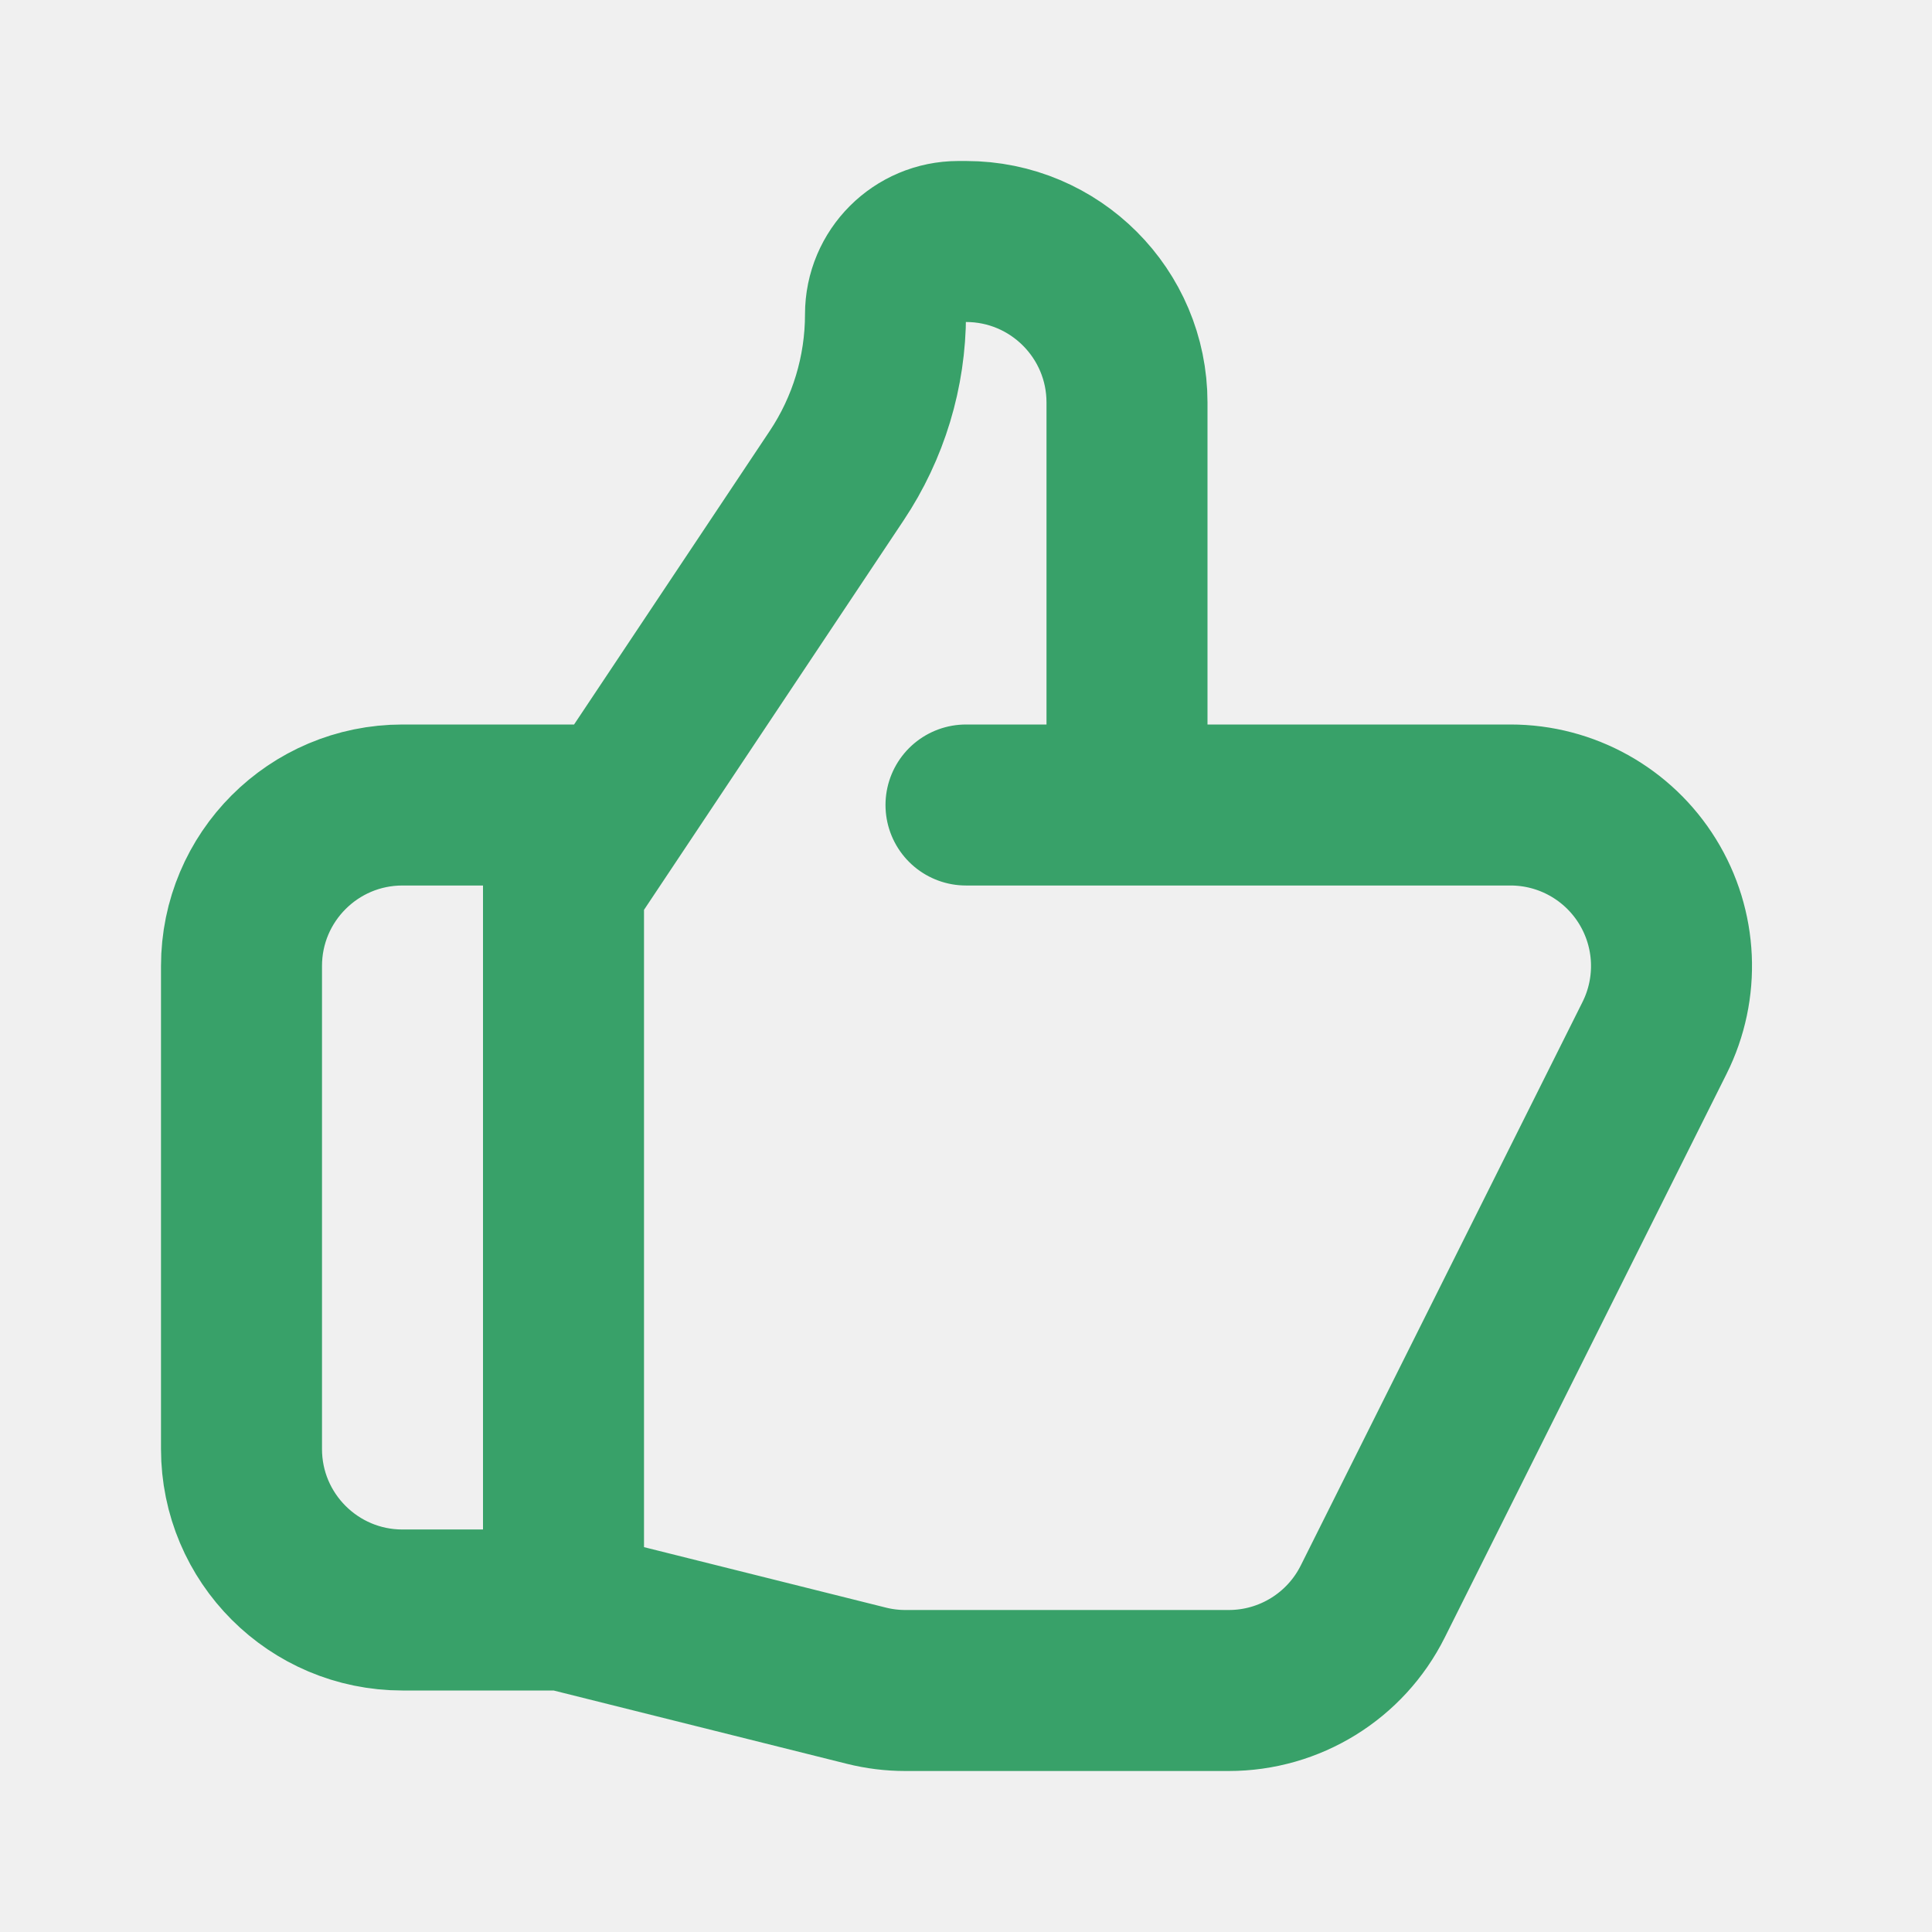
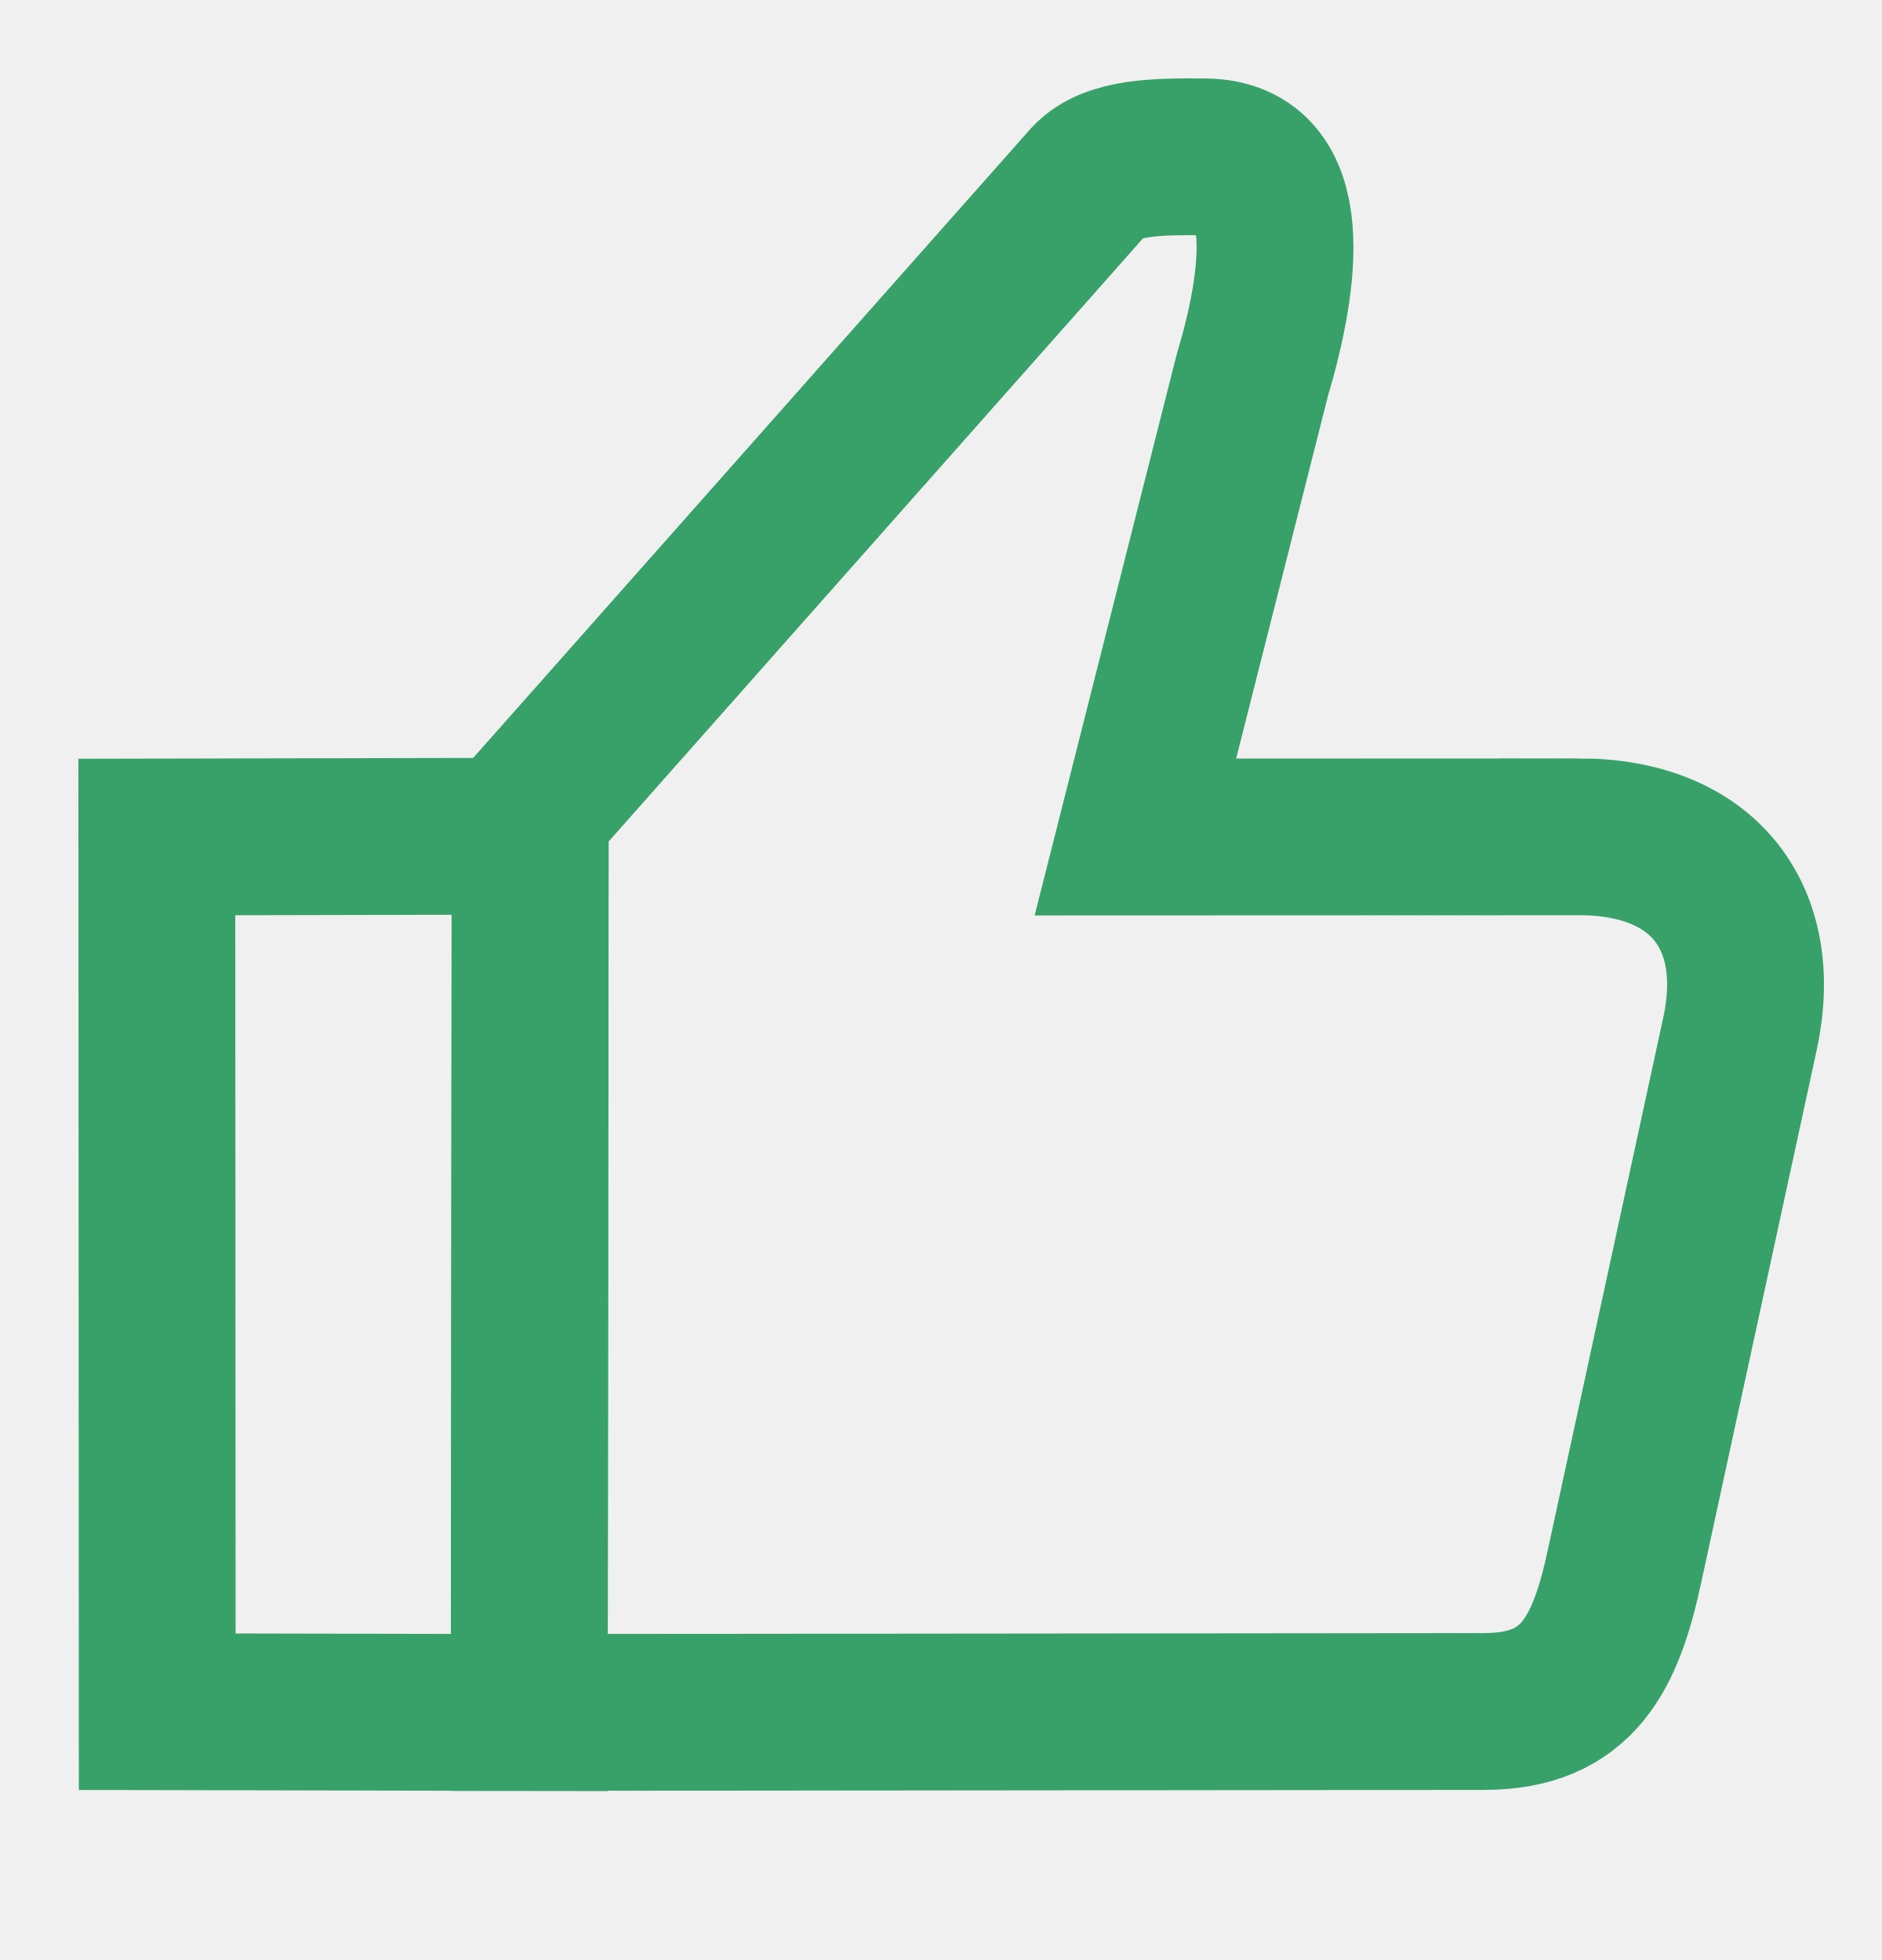
- <svg xmlns="http://www.w3.org/2000/svg" width="24" height="24" fill="none">
-   <path stroke="#38a169" stroke-linecap="round" stroke-linejoin="round" stroke-width="2" d="M14 10h4.764a2 2 0 0 1 1.701.948 1.999 1.999 0 0 1 .088 1.946l-3.5 7A1.999 1.999 0 0 1 15.263 21h-4.017c-.163 0-.326-.02-.485-.06L7 20m7-10V5a2 2 0 0 0-2-2h-.095c-.5 0-.905.405-.905.905 0 .714-.211 1.412-.608 2.006L7 11v9m7-10h-2M7 20H5a2 2 0 0 1-2-2v-6a2 2 0 0 1 2-2h2.5" />
+ <svg xmlns="http://www.w3.org/2000/svg" width="24" height="25" fill="none">
+   <mask id="a" style="mask-type:luminance" maskUnits="userSpaceOnUse" x="0" y="0" width="24" height="24">
+     <path d="M0 0h24v23.482H0V0Z" fill="#fff" />
+   </mask>
+   <g mask="url(#a)" stroke="#38A169" stroke-width="2">
+     <path d="m20.131 10.674-5.652.002 1.49-5.886c.362-1.215.59-2.776-.6-2.789-.591-.005-1.185-.005-1.476.302L6.76 10.356l-.01 11.486 12.178-.012c1.199 0 1.552-.75 1.79-1.86l1.476-6.807c.306-1.463-.468-2.49-2.063-2.49Z" />
+     <path d="M6.762 10.666 2 10.676l.005 11.157 4.744.01.013-11.177Z" />
+   </g>
</svg>
